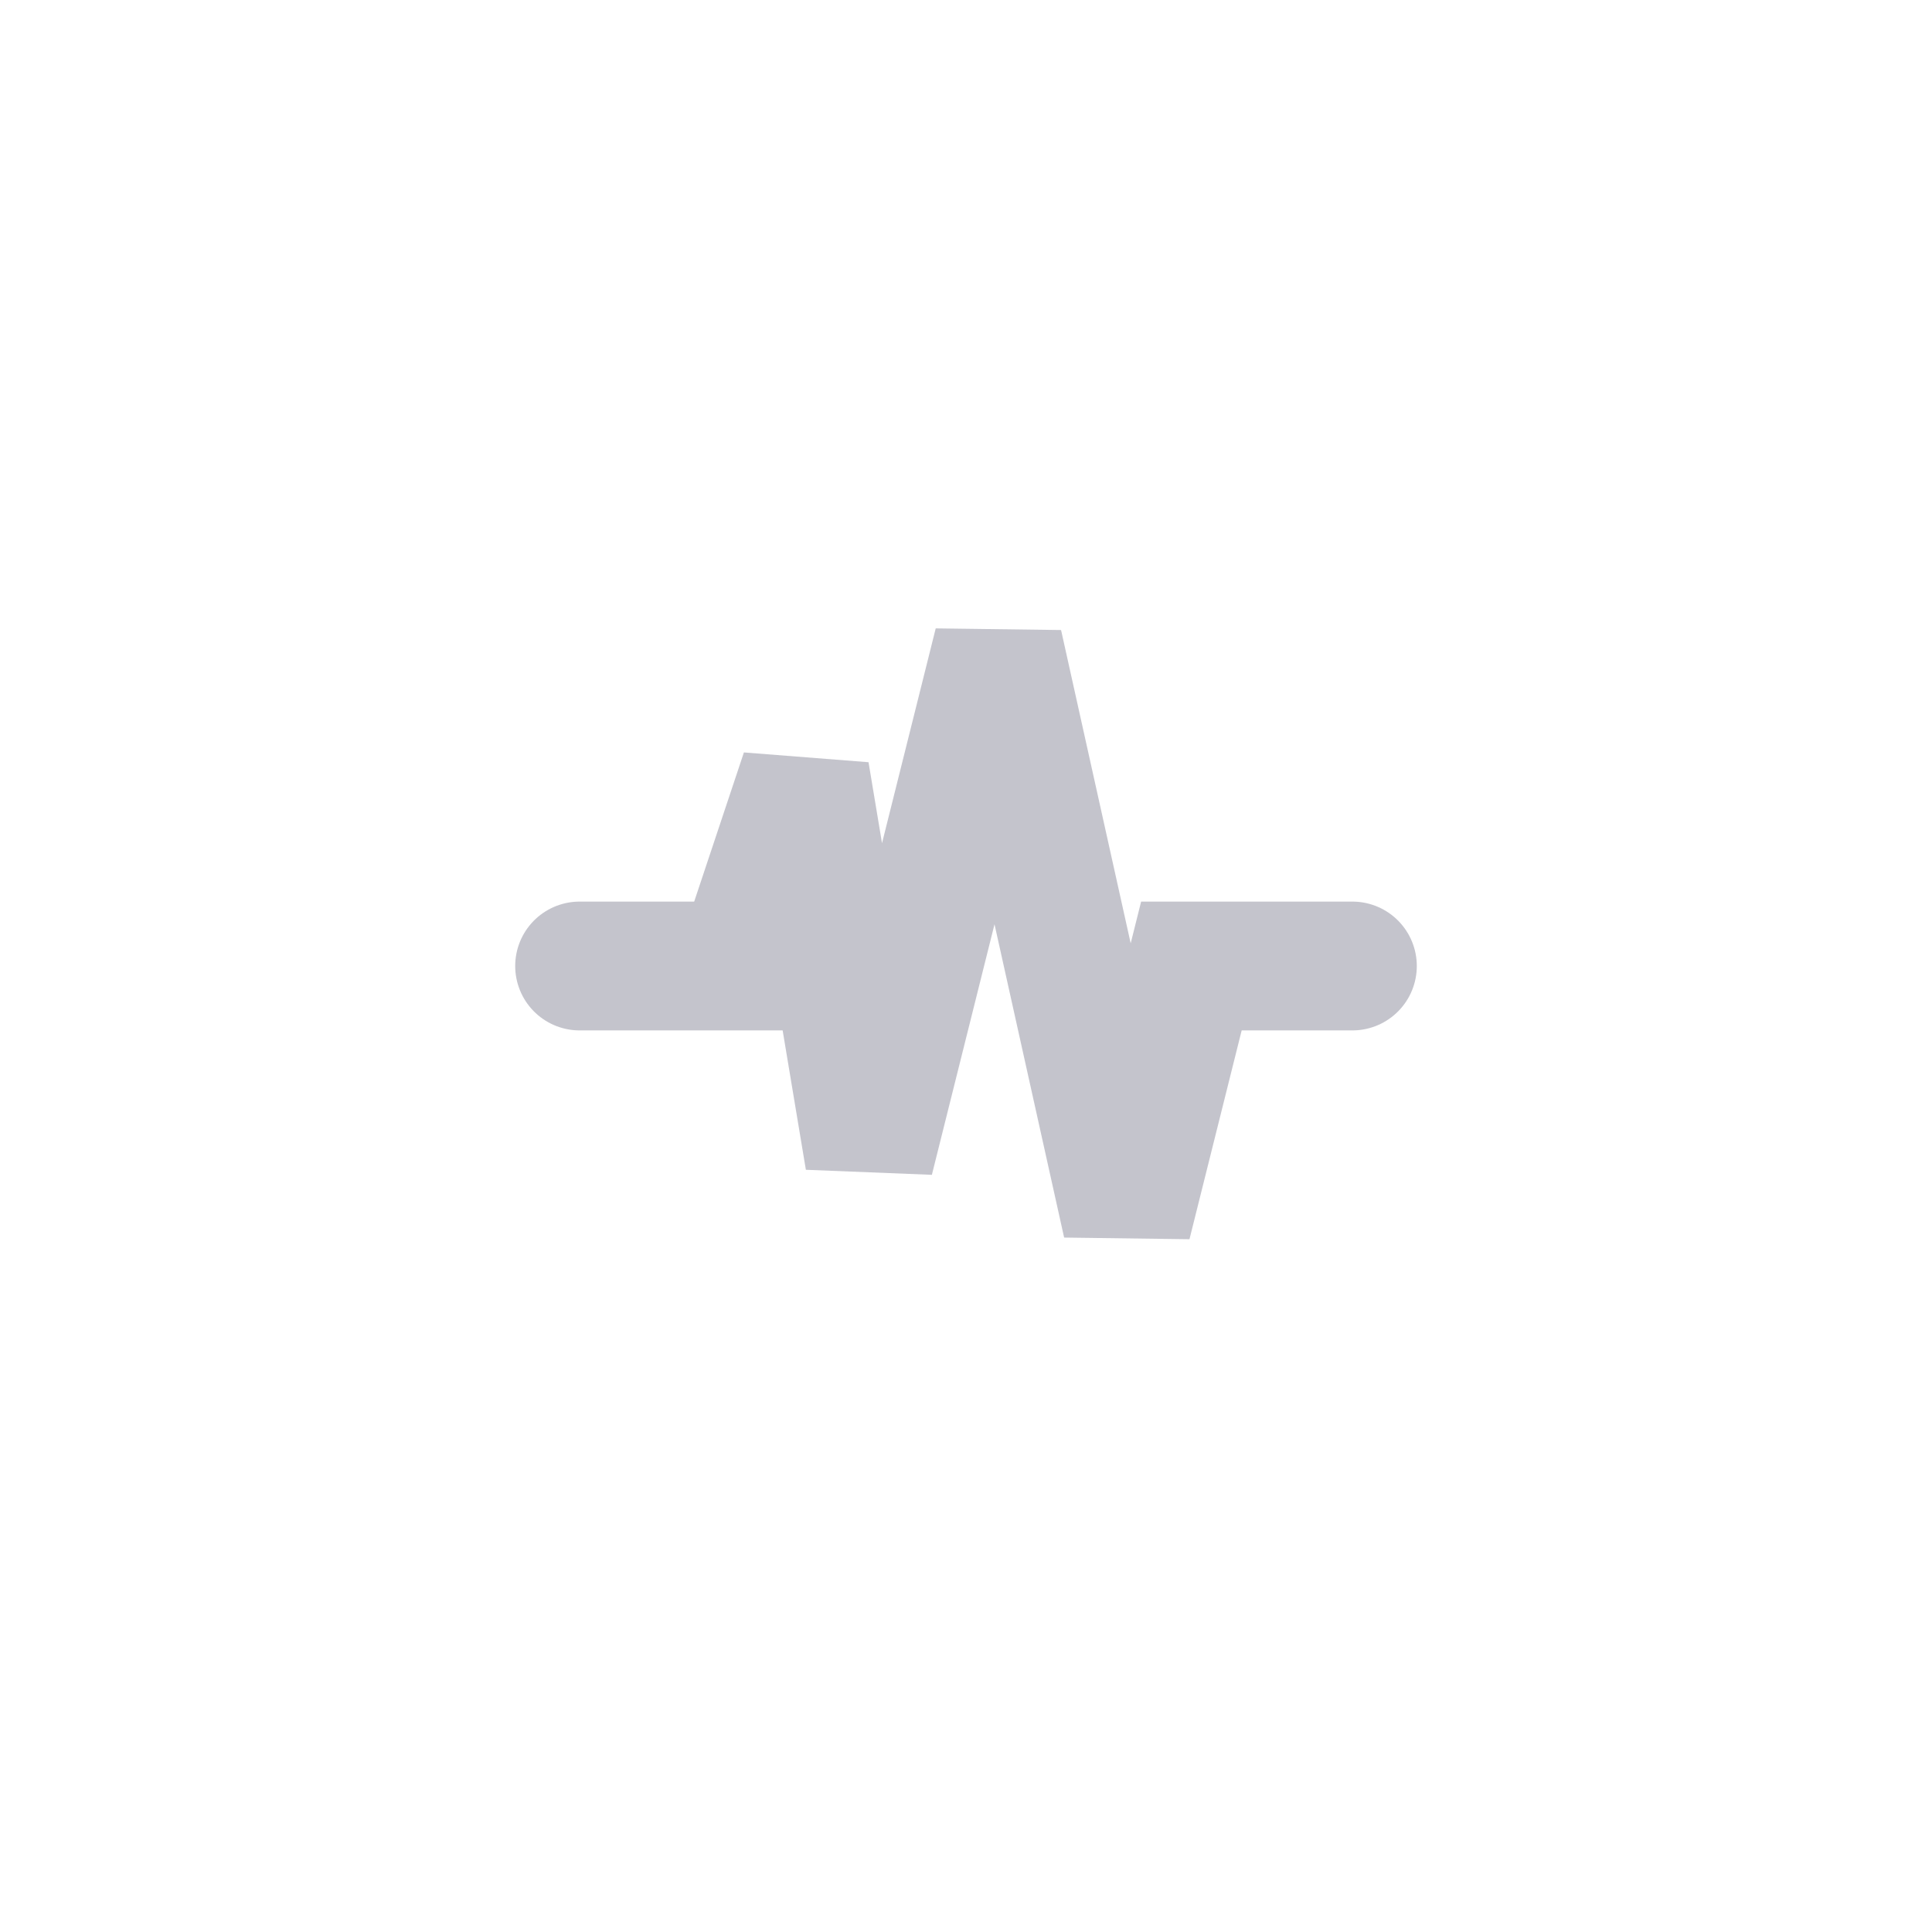
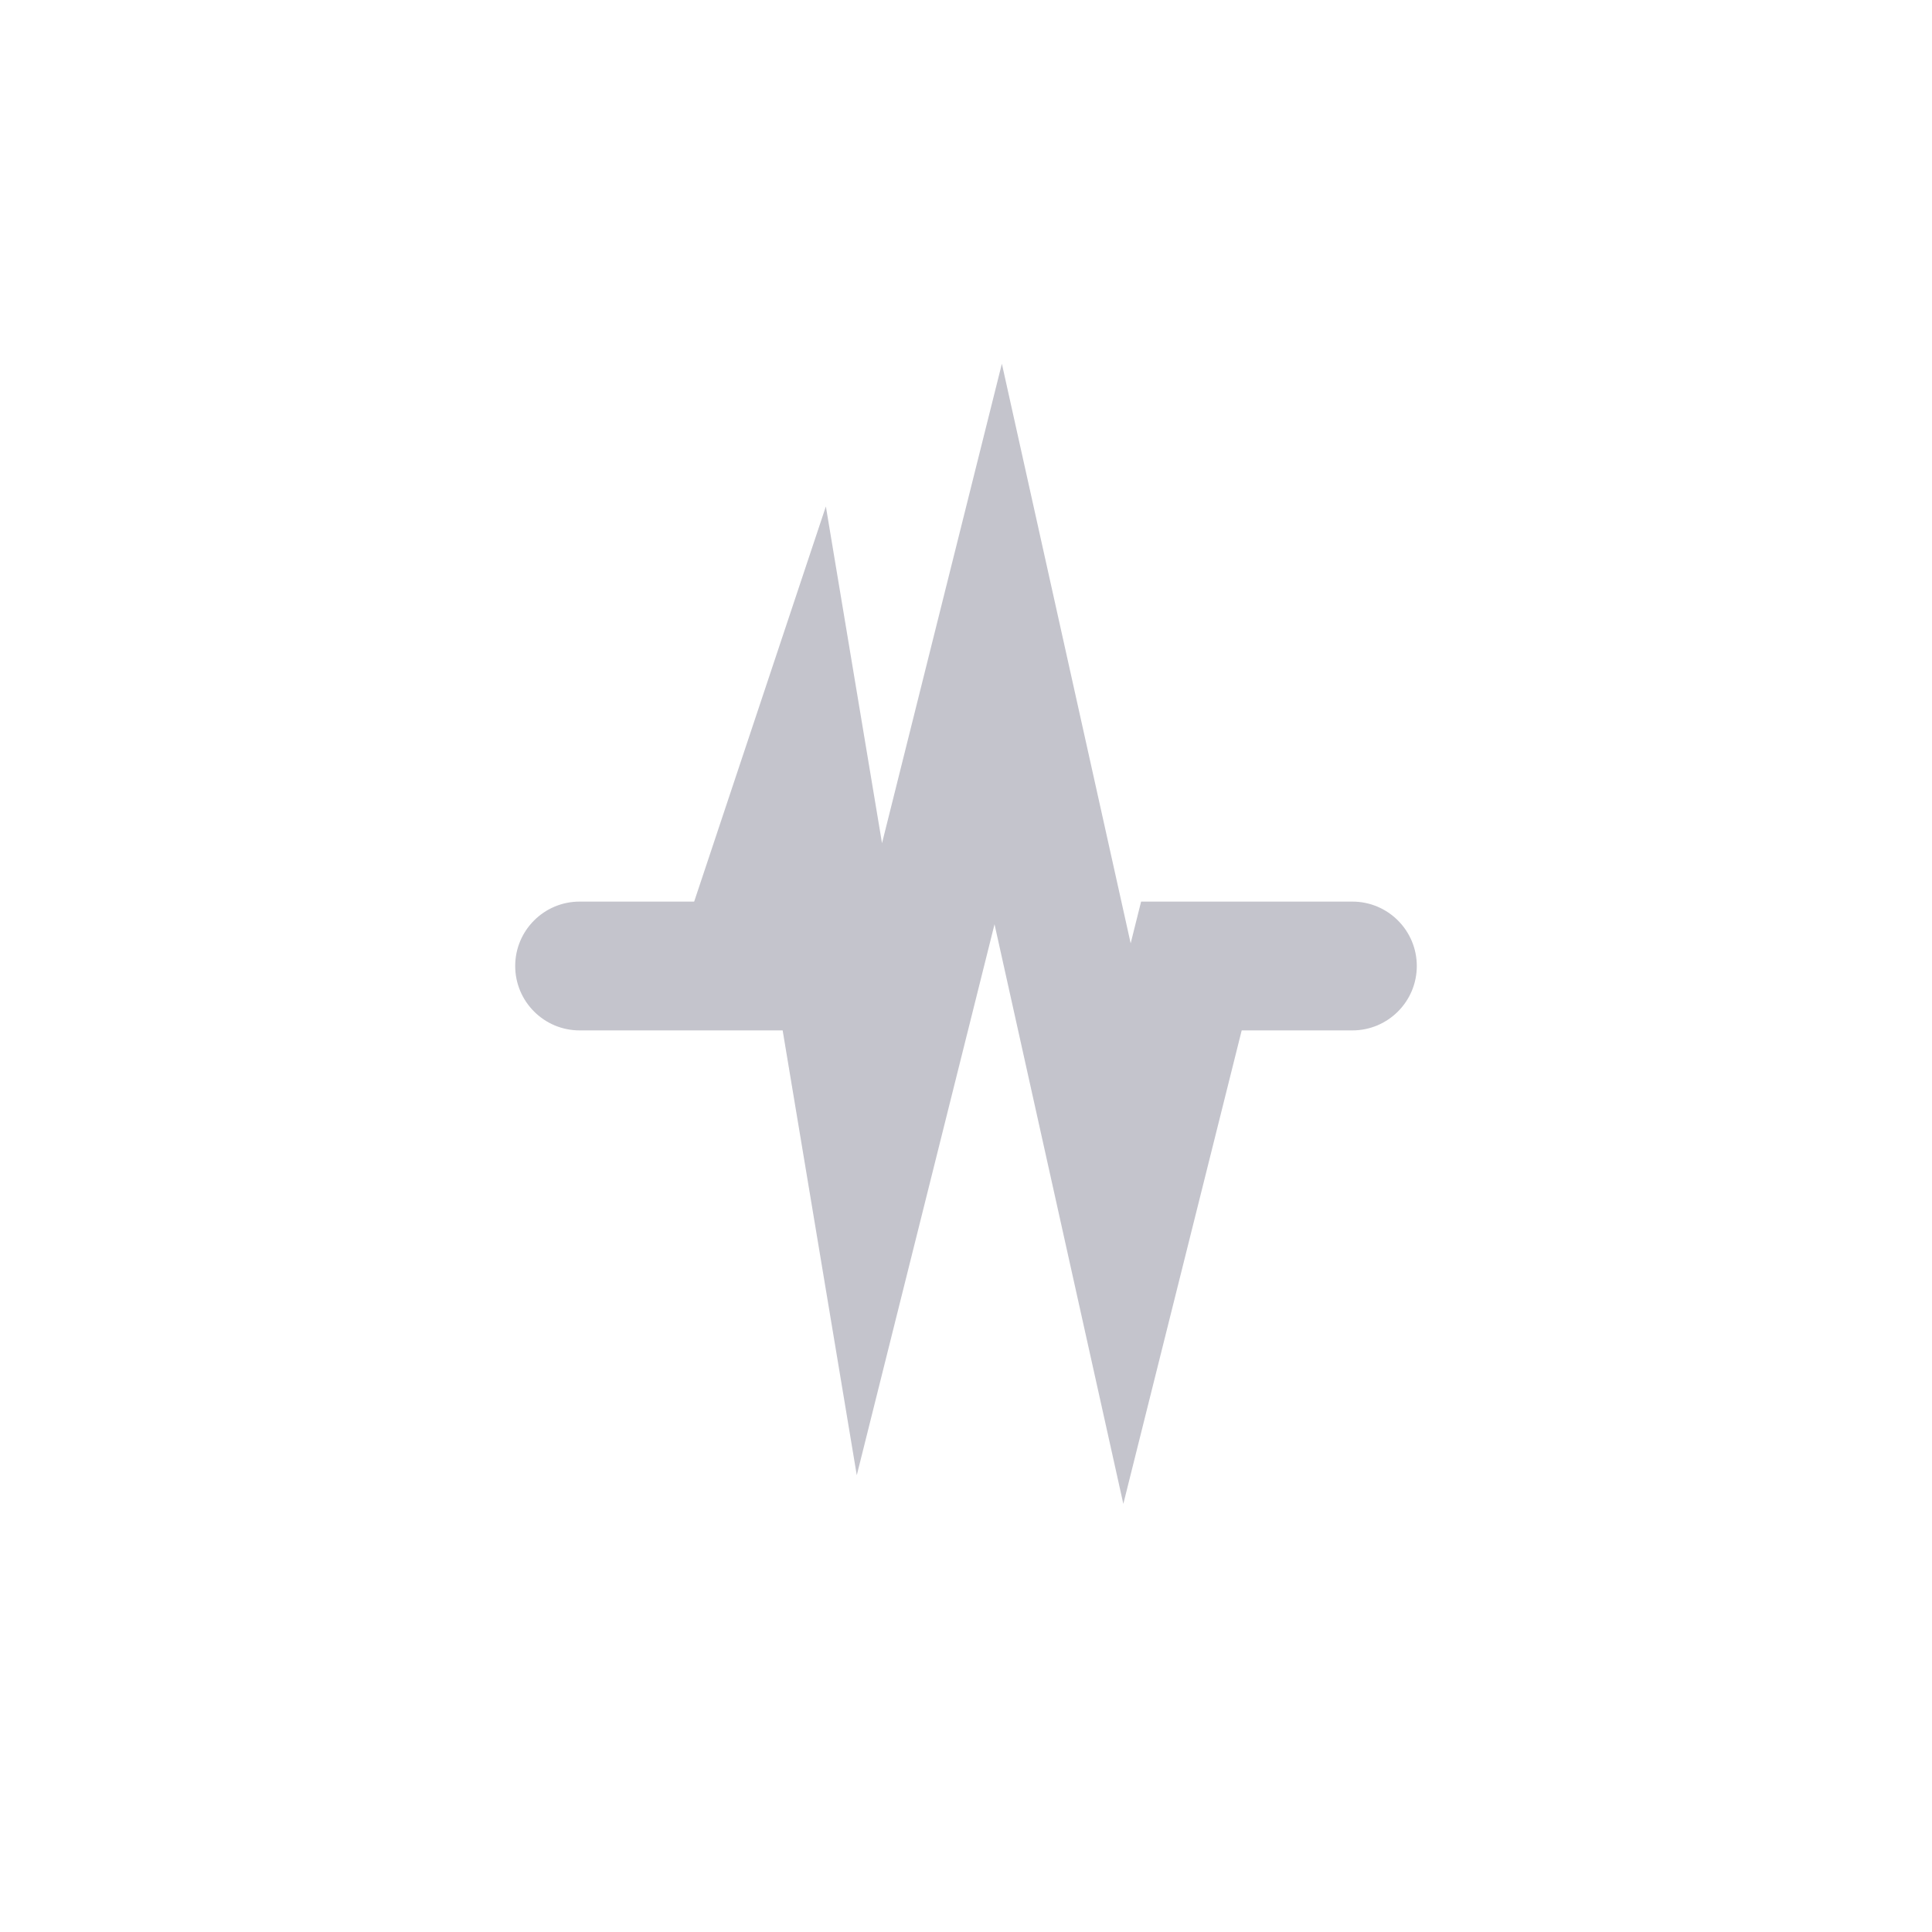
- <svg xmlns="http://www.w3.org/2000/svg" width="30" height="30" viewBox="0 0 30 30">
-   <g fill="none" fill-rule="evenodd">
-     <path stroke="#C4C4CC" stroke-linecap="round" stroke-width="2" d="M9 15h2.5l1-3 1 6 2-8 2 9 1-4H21" />
+ <svg xmlns="http://www.w3.org/2000/svg" width="30px" height="30px" viewBox="0 0 30 30" version="1.1">
+   <defs />
+   <g id="Symbols" stroke="none" stroke-width="1" fill="none" fill-rule="evenodd">
+     <g id="navigation/Icon/medicalDataInactive">
+       <g id="navigationIconWaitingList" />
+       <g id="Group" transform="translate(6, 13)" />
+       <path d="M9,16 C8.448,16 8,15.552 8,15 C8,14.448 8.448,14 9,14 L10.779,14 L12.824,7.864 L13.696,13.093 L15.557,5.648 L17.557,14.648 L17.719,14 L21,14 C21.552,14 22,14.448 22,15 C22,15.552 21.552,16 21,16 L19.281,16 L17.443,23.352 L15.443,14.352 L13.304,22.907 L12.153,16 L9,16 Z" id="Line" fill="#C4C4CC" fill-rule="nonzero" />
+     </g>
  </g>
</svg>
